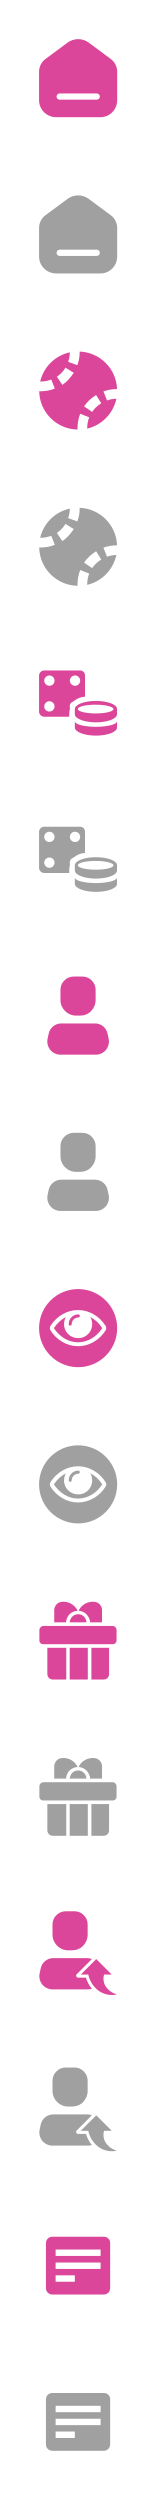
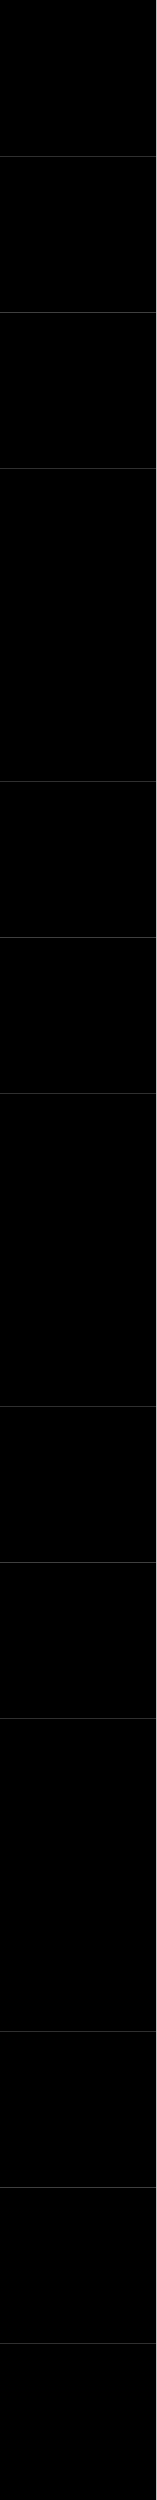
<svg xmlns="http://www.w3.org/2000/svg" version="1.1" id="Layer_1" x="0px" y="0px" viewBox="0 0 100 1600" style="enable-background:new 0 0 100 1600;" xml:space="preserve">
  <style type="text/css">
	.st0{fill:none;}
	.st1{fill:#DB469A;}
	.st2{fill:#A0A0A0;}
	.st3{fill-rule:evenodd;clip-rule:evenodd;fill:#DB469A;}
	.st4{fill-rule:evenodd;clip-rule:evenodd;fill:#A0A0A0;}
</style>
-   <rect class="st0" width="100" height="100" />
-   <rect y="100" class="st0" width="100" height="100" />
-   <rect y="200" class="st0" width="100" height="100" />
-   <rect y="300" class="st0" width="100" height="100" />
-   <rect y="400" class="st0" width="100" height="100" />
-   <rect y="500" class="st0" width="100" height="100" />
-   <rect y="600" class="st0" width="100" height="100" />
-   <rect y="700" class="st0" width="100" height="100" />
+   <rect className="st0" width="100" height="100" />
+   <rect y="100" className="st0" width="100" height="100" />
+   <rect y="200" className="st0" width="100" height="100" />
+   <rect y="300" className="st0" width="100" height="100" />
+   <rect y="400" className="st0" width="100" height="100" />
+   <rect y="500" className="st0" width="100" height="100" />
+   <rect y="600" className="st0" width="100" height="100" />
+   <rect y="700" className="st0" width="100" height="100" />
  <g>
-     <path class="st1" d="M61.6,675H38.4c-2.5-0.1-4.9-1.3-6.4-3.3s-2.1-4.6-1.5-7.1l0.6-2.8c0.7-3.9,4-6.7,7.9-6.8h22   c3.9,0.1,7.2,2.9,7.9,6.8l0.6,2.8c0.6,2.5,0,5.1-1.5,7.1S64.1,674.9,61.6,675z" />
-     <path class="st1" d="M51.2,650h-2.5c-5.5,0-10-4.5-10-10v-6.6c0-2.2,0.9-4.4,2.5-5.9c1.6-1.6,3.7-2.5,5.9-2.5h5.7   c2.2,0,4.4,0.9,5.9,2.5c1.6,1.6,2.5,3.7,2.5,5.9v6.6c0,2.7-1.1,5.2-2.9,7.1S53.9,650,51.2,650z" />
+     <path className="st1" d="M61.6,675H38.4c-2.5-0.1-4.9-1.3-6.4-3.3s-2.1-4.6-1.5-7.1l0.6-2.8c0.7-3.9,4-6.7,7.9-6.8h22   c3.9,0.1,7.2,2.9,7.9,6.8l0.6,2.8c0.6,2.5,0,5.1-1.5,7.1S64.1,674.9,61.6,675z" />
+     <path className="st1" d="M51.2,650h-2.5c-5.5,0-10-4.5-10-10v-6.6c0-2.2,0.9-4.4,2.5-5.9c1.6-1.6,3.7-2.5,5.9-2.5h5.7   c2.2,0,4.4,0.9,5.9,2.5c1.6,1.6,2.5,3.7,2.5,5.9v6.6c0,2.7-1.1,5.2-2.9,7.1S53.9,650,51.2,650z" />
  </g>
  <g>
-     <path class="st2" d="M61.6,775H38.4c-2.5-0.1-4.9-1.3-6.4-3.3s-2.1-4.6-1.5-7.1l0.6-2.8c0.7-3.9,4-6.7,7.9-6.8h22   c3.9,0.1,7.2,2.9,7.9,6.8l0.6,2.8c0.6,2.5,0,5.1-1.5,7.1S64.1,774.9,61.6,775z" />
-     <path class="st2" d="M51.2,750h-2.5c-5.5,0-10-4.5-10-10v-6.6c0-2.2,0.9-4.4,2.5-5.9c1.6-1.6,3.7-2.5,5.9-2.5h5.7   c2.2,0,4.4,0.9,5.9,2.5c1.6,1.6,2.5,3.7,2.5,5.9v6.6c0,2.7-1.1,5.2-2.9,7.1S53.9,750,51.2,750z" />
+     <path className="st2" d="M61.6,775H38.4c-2.5-0.1-4.9-1.3-6.4-3.3s-2.1-4.6-1.5-7.1l0.6-2.8c0.7-3.9,4-6.7,7.9-6.8h22   c3.9,0.1,7.2,2.9,7.9,6.8l0.6,2.8c0.6,2.5,0,5.1-1.5,7.1S64.1,774.9,61.6,775z" />
+     <path className="st2" d="M51.2,750h-2.5c-5.5,0-10-4.5-10-10v-6.6c0-2.2,0.9-4.4,2.5-5.9c1.6-1.6,3.7-2.5,5.9-2.5h5.7   c2.2,0,4.4,0.9,5.9,2.5c1.6,1.6,2.5,3.7,2.5,5.9v6.6c0,2.7-1.1,5.2-2.9,7.1S53.9,750,51.2,750z" />
  </g>
-   <rect y="800" class="st0" width="100" height="100" />
-   <rect y="900" class="st0" width="100" height="100" />
+   <rect y="800" className="st0" width="100" height="100" />
+   <rect y="900" className="st0" width="100" height="100" />
  <g>
-     <path class="st1" d="M51.3,429.1h-23c-1.8,0-3.3,1.5-3.3,3.3v23c0,1.8,1.5,3.3,3.3,3.3h16c-0.1-1.9,0.1-3.8,0.5-5.6   c-0.1-0.3-0.2-0.6-0.2-1c0-1.5,1-2.8,2.4-3.2c2.1-1.8,4.7-2.9,7.4-3v-13.5C54.5,430.6,53.1,429.1,51.3,429.1 M31.6,455.4   c-1.8,0-3.3-1.5-3.3-3.3s1.5-3.3,3.3-3.3c1.8,0,3.3,1.5,3.3,3.3S33.4,455.4,31.6,455.4z M31.6,438.9c-1.8,0-3.3-1.5-3.3-3.3   s1.5-3.3,3.3-3.3c1.8,0,3.3,1.5,3.3,3.3C34.9,437.5,33.4,438.9,31.6,438.9z M48,438.9c-1.8,0-3.3-1.5-3.3-3.3s1.5-3.3,3.3-3.3   s3.3,1.5,3.3,3.3C51.3,437.5,49.8,438.9,48,438.9z" />
-     <path class="st1" d="M61.4,465.2c-4,0-13.2-0.8-13.5-3.6c0,0.1,0,0.2,0,0.2v3.8c0,2.9,6.1,5.2,13.5,5.2c7.5,0,13.5-2.3,13.5-5.2   v-3.8v-0.2C74.7,464.4,65,465.2,61.4,465.2" />
-     <path class="st1" d="M61.4,448.6c-7.5,0-13.5,2.3-13.5,5.2v3.3c0,2.9,6.1,5.2,13.5,5.2c7.5,0,13.5-2.3,13.5-5.2v-3.3   C75,450.9,68.9,448.6,61.4,448.6z M61.2,456.6c-6.3,0-11.4-1.3-11.4-2.8c0-1.6,5.1-2.8,11.4-2.8s11.4,1.3,11.4,2.8   C72.6,455.4,67.5,456.6,61.2,456.6z" />
+     <path className="st1" d="M51.3,429.1h-23c-1.8,0-3.3,1.5-3.3,3.3v23c0,1.8,1.5,3.3,3.3,3.3h16c-0.1-1.9,0.1-3.8,0.5-5.6   c-0.1-0.3-0.2-0.6-0.2-1c0-1.5,1-2.8,2.4-3.2c2.1-1.8,4.7-2.9,7.4-3v-13.5C54.5,430.6,53.1,429.1,51.3,429.1 M31.6,455.4   c-1.8,0-3.3-1.5-3.3-3.3s1.5-3.3,3.3-3.3c1.8,0,3.3,1.5,3.3,3.3S33.4,455.4,31.6,455.4z M31.6,438.9c-1.8,0-3.3-1.5-3.3-3.3   s1.5-3.3,3.3-3.3c1.8,0,3.3,1.5,3.3,3.3C34.9,437.5,33.4,438.9,31.6,438.9z M48,438.9c-1.8,0-3.3-1.5-3.3-3.3s1.5-3.3,3.3-3.3   s3.3,1.5,3.3,3.3C51.3,437.5,49.8,438.9,48,438.9z" />
+     <path className="st1" d="M61.4,465.2c-4,0-13.2-0.8-13.5-3.6c0,0.1,0,0.2,0,0.2v3.8c0,2.9,6.1,5.2,13.5,5.2c7.5,0,13.5-2.3,13.5-5.2   v-3.8v-0.2C74.7,464.4,65,465.2,61.4,465.2" />
+     <path className="st1" d="M61.4,448.6c-7.5,0-13.5,2.3-13.5,5.2v3.3c0,2.9,6.1,5.2,13.5,5.2c7.5,0,13.5-2.3,13.5-5.2v-3.3   C75,450.9,68.9,448.6,61.4,448.6z M61.2,456.6c-6.3,0-11.4-1.3-11.4-2.8c0-1.6,5.1-2.8,11.4-2.8s11.4,1.3,11.4,2.8   C72.6,455.4,67.5,456.6,61.2,456.6z" />
  </g>
  <g>
-     <path class="st2" d="M51.3,529.1h-23c-1.8,0-3.3,1.5-3.3,3.3v23c0,1.8,1.5,3.3,3.3,3.3h16c-0.1-1.9,0.1-3.8,0.5-5.6   c-0.1-0.3-0.2-0.6-0.2-1c0-1.5,1-2.8,2.4-3.2c2.1-1.8,4.7-2.9,7.4-3v-13.5C54.5,530.6,53.1,529.1,51.3,529.1 M31.6,555.4   c-1.8,0-3.3-1.5-3.3-3.3s1.5-3.3,3.3-3.3c1.8,0,3.3,1.5,3.3,3.3S33.4,555.4,31.6,555.4z M31.6,538.9c-1.8,0-3.3-1.5-3.3-3.3   s1.5-3.3,3.3-3.3c1.8,0,3.3,1.5,3.3,3.3C34.9,537.5,33.4,538.9,31.6,538.9z M48,538.9c-1.8,0-3.3-1.5-3.3-3.3s1.5-3.3,3.3-3.3   s3.3,1.5,3.3,3.3C51.3,537.5,49.8,538.9,48,538.9z" />
-     <path class="st2" d="M61.4,565.2c-4,0-13.2-0.8-13.5-3.6c0,0.1,0,0.2,0,0.2v3.8c0,2.9,6.1,5.2,13.5,5.2c7.5,0,13.5-2.3,13.5-5.2   v-3.8v-0.2C74.7,564.4,65,565.2,61.4,565.2" />
-     <path class="st2" d="M61.4,548.6c-7.5,0-13.5,2.3-13.5,5.2v3.3c0,2.9,6.1,5.2,13.5,5.2c7.5,0,13.5-2.3,13.5-5.2v-3.3   C75,550.9,68.9,548.6,61.4,548.6z M61.2,556.6c-6.3,0-11.4-1.3-11.4-2.8c0-1.6,5.1-2.8,11.4-2.8s11.4,1.3,11.4,2.8   C72.6,555.4,67.5,556.6,61.2,556.6z" />
+     <path className="st2" d="M51.3,529.1h-23c-1.8,0-3.3,1.5-3.3,3.3v23c0,1.8,1.5,3.3,3.3,3.3h16c-0.1-1.9,0.1-3.8,0.5-5.6   c-0.1-0.3-0.2-0.6-0.2-1c0-1.5,1-2.8,2.4-3.2c2.1-1.8,4.7-2.9,7.4-3v-13.5C54.5,530.6,53.1,529.1,51.3,529.1 M31.6,555.4   c-1.8,0-3.3-1.5-3.3-3.3s1.5-3.3,3.3-3.3c1.8,0,3.3,1.5,3.3,3.3S33.4,555.4,31.6,555.4z M31.6,538.9c-1.8,0-3.3-1.5-3.3-3.3   s1.5-3.3,3.3-3.3c1.8,0,3.3,1.5,3.3,3.3C34.9,537.5,33.4,538.9,31.6,538.9z M48,538.9c-1.8,0-3.3-1.5-3.3-3.3s1.5-3.3,3.3-3.3   s3.3,1.5,3.3,3.3C51.3,537.5,49.8,538.9,48,538.9z" />
+     <path className="st2" d="M61.4,565.2c-4,0-13.2-0.8-13.5-3.6c0,0.1,0,0.2,0,0.2v3.8c0,2.9,6.1,5.2,13.5,5.2c7.5,0,13.5-2.3,13.5-5.2   v-3.8v-0.2C74.7,564.4,65,565.2,61.4,565.2" />
+     <path className="st2" d="M61.4,548.6c-7.5,0-13.5,2.3-13.5,5.2v3.3c0,2.9,6.1,5.2,13.5,5.2c7.5,0,13.5-2.3,13.5-5.2v-3.3   C75,550.9,68.9,548.6,61.4,548.6z M61.2,556.6c-6.3,0-11.4-1.3-11.4-2.8c0-1.6,5.1-2.8,11.4-2.8s11.4,1.3,11.4,2.8   C72.6,555.4,67.5,556.6,61.2,556.6z" />
  </g>
  <g>
-     <path class="st1" d="M66.2,250.5c2.8-1,5.7-1.5,8.7-1.5C74.5,236,64,225.5,51,225c0,0.1,0,0.2,0,0.3c0,2.9-0.5,5.7-1.5,8.4   l-5.9-2.1c0.7-2,1.1-4,1.1-6.1c-9.4,2-16.8,9.3-19,18.7c2.4,0,4.9-0.4,7.1-1.3l2.3,5.8c-3,1.2-6.1,1.7-9.3,1.7c-0.2,0-0.5,0-0.7,0   c0.2,13.4,11.1,24.3,24.5,24.5c-0.1-3.4,0.5-6.9,1.7-10.1l5.8,2.3c-0.9,2.2-1.3,4.7-1.3,7.1v0.1c9.4-2.2,16.6-9.6,18.7-19.1   c-2.1,0-4.1,0.4-6,1.1L66.2,250.5L66.2,250.5z M43.4,243.4c-1.1,1.1-2.2,2-3.5,2.9l-3.5-5.2c0.9-0.6,1.8-1.4,2.6-2.1   c1.1-1.1,2.1-2.3,2.9-3.7l5.3,3.3C46.1,240.3,44.8,241.9,43.4,243.4z M61.1,261c-0.8,0.8-1.5,1.7-2.1,2.6l-5.2-3.5   c0.9-1.3,1.8-2.4,2.9-3.5c1.5-1.5,3.1-2.7,4.8-3.8l3.3,5.3C63.4,258.9,62.2,259.9,61.1,261" />
+     <path className="st1" d="M66.2,250.5c2.8-1,5.7-1.5,8.7-1.5C74.5,236,64,225.5,51,225c0,0.1,0,0.2,0,0.3c0,2.9-0.5,5.7-1.5,8.4   l-5.9-2.1c0.7-2,1.1-4,1.1-6.1c-9.4,2-16.8,9.3-19,18.7c2.4,0,4.9-0.4,7.1-1.3l2.3,5.8c-3,1.2-6.1,1.7-9.3,1.7c-0.2,0-0.5,0-0.7,0   c0.2,13.4,11.1,24.3,24.5,24.5c-0.1-3.4,0.5-6.9,1.7-10.1l5.8,2.3c-0.9,2.2-1.3,4.7-1.3,7.1v0.1c9.4-2.2,16.6-9.6,18.7-19.1   c-2.1,0-4.1,0.4-6,1.1L66.2,250.5L66.2,250.5z M43.4,243.4c-1.1,1.1-2.2,2-3.5,2.9l-3.5-5.2c0.9-0.6,1.8-1.4,2.6-2.1   c1.1-1.1,2.1-2.3,2.9-3.7l5.3,3.3C46.1,240.3,44.8,241.9,43.4,243.4z M61.1,261c-0.8,0.8-1.5,1.7-2.1,2.6l-5.2-3.5   c0.9-1.3,1.8-2.4,2.9-3.5c1.5-1.5,3.1-2.7,4.8-3.8l3.3,5.3C63.4,258.9,62.2,259.9,61.1,261" />
  </g>
  <g>
-     <path class="st2" d="M66.2,350.5c2.8-1,5.7-1.5,8.7-1.5C74.5,336,64,325.5,51,325c0,0.1,0,0.2,0,0.3c0,2.9-0.5,5.7-1.5,8.4   l-5.9-2.1c0.7-2,1.1-4,1.1-6.1c-9.4,2-16.8,9.3-19,18.7c2.4,0,4.9-0.4,7.1-1.3l2.3,5.8c-3,1.2-6.1,1.7-9.3,1.7c-0.2,0-0.5,0-0.7,0   c0.2,13.4,11.1,24.3,24.5,24.5c-0.1-3.4,0.5-6.9,1.7-10.1l5.8,2.3c-0.9,2.2-1.3,4.7-1.3,7.1v0.1c9.4-2.2,16.6-9.6,18.7-19.1   c-2.1,0-4.1,0.4-6,1.1L66.2,350.5L66.2,350.5z M43.4,343.4c-1.1,1.1-2.2,2-3.5,2.9l-3.5-5.2c0.9-0.6,1.8-1.4,2.6-2.1   c1.1-1.1,2.1-2.3,2.9-3.7l5.3,3.3C46.1,340.3,44.8,341.9,43.4,343.4z M61.1,361c-0.8,0.8-1.5,1.7-2.1,2.6l-5.2-3.5   c0.9-1.3,1.8-2.4,2.9-3.5c1.5-1.5,3.1-2.7,4.8-3.8l3.3,5.3C63.4,358.9,62.2,359.9,61.1,361" />
+     <path className="st2" d="M66.2,350.5c2.8-1,5.7-1.5,8.7-1.5C74.5,336,64,325.5,51,325c0,0.1,0,0.2,0,0.3c0,2.9-0.5,5.7-1.5,8.4   l-5.9-2.1c0.7-2,1.1-4,1.1-6.1c-9.4,2-16.8,9.3-19,18.7c2.4,0,4.9-0.4,7.1-1.3l2.3,5.8c-3,1.2-6.1,1.7-9.3,1.7c-0.2,0-0.5,0-0.7,0   c0.2,13.4,11.1,24.3,24.5,24.5c-0.1-3.4,0.5-6.9,1.7-10.1l5.8,2.3c-0.9,2.2-1.3,4.7-1.3,7.1v0.1c9.4-2.2,16.6-9.6,18.7-19.1   c-2.1,0-4.1,0.4-6,1.1L66.2,350.5L66.2,350.5z M43.4,343.4c-1.1,1.1-2.2,2-3.5,2.9l-3.5-5.2c0.9-0.6,1.8-1.4,2.6-2.1   c1.1-1.1,2.1-2.3,2.9-3.7l5.3,3.3C46.1,340.3,44.8,341.9,43.4,343.4z M61.1,361c-0.8,0.8-1.5,1.7-2.1,2.6l-5.2-3.5   c0.9-1.3,1.8-2.4,2.9-3.5c1.5-1.5,3.1-2.7,4.8-3.8l3.3,5.3C63.4,358.9,62.2,359.9,61.1,361" />
  </g>
-   <path class="st3" d="M56.8,27.3l13.9,10.3c2.7,1.9,4.3,5,4.3,8.3v18.6c-0.2,6-5.1,10.7-11.1,10.5H36.1c-6,0.1-10.9-4.6-11.1-10.5  V45.9c0-3.3,1.6-6.4,4.3-8.3l13.9-10.3C47.2,24.3,52.8,24.3,56.8,27.3z M38.2,63.8h23.7c1.1,0,2-0.9,2-2s-0.9-2-2-2H38.2  c-1.1,0-2,0.9-2,2C36.2,63,37.1,63.8,38.2,63.8z" />
-   <path class="st4" d="M56.8,127.3l13.9,10.3c2.7,1.9,4.3,5,4.3,8.3v18.6c-0.2,6-5.1,10.7-11.1,10.5H36.1c-6,0.1-10.9-4.6-11.1-10.5  v-18.6c0-3.3,1.6-6.4,4.3-8.3l13.9-10.3C47.2,124.3,52.8,124.3,56.8,127.3z M38.2,163.8h23.7c1.1,0,2-0.9,2-2s-0.9-2-2-2H38.2  c-1.1,0-2,0.9-2,2C36.2,163,37.1,163.8,38.2,163.8z" />
-   <rect y="1100" class="st0" width="100" height="100" />
+   <path className="st3" d="M56.8,27.3l13.9,10.3c2.7,1.9,4.3,5,4.3,8.3v18.6c-0.2,6-5.1,10.7-11.1,10.5H36.1c-6,0.1-10.9-4.6-11.1-10.5  V45.9c0-3.3,1.6-6.4,4.3-8.3l13.9-10.3C47.2,24.3,52.8,24.3,56.8,27.3z M38.2,63.8h23.7c1.1,0,2-0.9,2-2s-0.9-2-2-2H38.2  c-1.1,0-2,0.9-2,2C36.2,63,37.1,63.8,38.2,63.8z" />
+   <path className="st4" d="M56.8,127.3l13.9,10.3c2.7,1.9,4.3,5,4.3,8.3v18.6c-0.2,6-5.1,10.7-11.1,10.5H36.1c-6,0.1-10.9-4.6-11.1-10.5  v-18.6c0-3.3,1.6-6.4,4.3-8.3l13.9-10.3C47.2,124.3,52.8,124.3,56.8,127.3z M38.2,163.8h23.7c1.1,0,2-0.9,2-2s-0.9-2-2-2H38.2  c-1.1,0-2,0.9-2,2C36.2,163,37.1,163.8,38.2,163.8z" />
+   <rect y="1100" className="st0" width="100" height="100" />
  <g>
-     <path class="st2" d="M49.7,1130.9c-0.9-1.9-2.4-3.5-4.3-4.6c-1.9-1-4-1.4-6.2-1.1c-1.3,0.2-2.4,0.8-3.2,1.8s-1.3,2.2-1.3,3.4v7.9   h7.6c0.1-1.9,0.8-3.8,2.2-5.2C45.9,1131.8,47.8,1130.9,49.7,1130.9z" />
-     <path class="st2" d="M44.6,1138.3h10.7c0-1.4-0.6-2.7-1.6-3.7s-2.3-1.5-3.7-1.5s-2.7,0.5-3.7,1.5   C45.3,1135.6,44.7,1136.9,44.6,1138.3z" />
-     <path class="st2" d="M57.7,1138.3h7.6v-7.9c0-1.3-0.5-2.5-1.3-3.4c-0.8-1-2-1.6-3.2-1.8c-2.1-0.3-4.3,0.1-6.2,1.1s-3.4,2.6-4.3,4.6   c1.9,0.1,3.8,0.9,5.1,2.3S57.6,1136.4,57.7,1138.3z" />
-     <path class="st2" d="M30.3,1171.5c0,0.4,0.1,0.9,0.3,1.3c0.2,0.4,0.4,0.8,0.7,1.1c0.3,0.3,0.7,0.6,1.1,0.7c0.4,0.2,0.9,0.3,1.3,0.3   h8.7v-20.3H30.3V1171.5z" />
-     <path class="st2" d="M72.1,1140.6H27.9c-0.7,0-1.4,0.3-1.9,0.8s-0.8,1.2-0.8,1.9v6.6c0,0.7,0.3,1.3,0.7,1.7   c0.5,0.5,1.1,0.7,1.7,0.7h44.6c0.7,0,1.3-0.3,1.7-0.7c0.5-0.5,0.7-1.1,0.7-1.7v-6.6c0-0.7-0.3-1.4-0.8-1.9   C73.5,1140.9,72.8,1140.6,72.1,1140.6L72.1,1140.6z" />
-     <path class="st2" d="M58.5,1174.9h7.9c0.9,0,1.8-0.4,2.4-1s1-1.5,1-2.4v-16.9H58.5V1174.9z" />
-     <path class="st2" d="M56.2,1154.6H44.6v20.3h11.6C56.2,1174.9,56.2,1154.6,56.2,1154.6z" />
+     <path className="st2" d="M49.7,1130.9c-0.9-1.9-2.4-3.5-4.3-4.6c-1.9-1-4-1.4-6.2-1.1c-1.3,0.2-2.4,0.8-3.2,1.8s-1.3,2.2-1.3,3.4v7.9   h7.6c0.1-1.9,0.8-3.8,2.2-5.2C45.9,1131.8,47.8,1130.9,49.7,1130.9z" />
+     <path className="st2" d="M44.6,1138.3h10.7c0-1.4-0.6-2.7-1.6-3.7s-2.3-1.5-3.7-1.5s-2.7,0.5-3.7,1.5   C45.3,1135.6,44.7,1136.9,44.6,1138.3z" />
+     <path className="st2" d="M57.7,1138.3h7.6v-7.9c0-1.3-0.5-2.5-1.3-3.4c-0.8-1-2-1.6-3.2-1.8c-2.1-0.3-4.3,0.1-6.2,1.1s-3.4,2.6-4.3,4.6   c1.9,0.1,3.8,0.9,5.1,2.3S57.6,1136.4,57.7,1138.3z" />
+     <path className="st2" d="M30.3,1171.5c0,0.4,0.1,0.9,0.3,1.3c0.2,0.4,0.4,0.8,0.7,1.1c0.3,0.3,0.7,0.6,1.1,0.7c0.4,0.2,0.9,0.3,1.3,0.3   h8.7v-20.3H30.3V1171.5z" />
+     <path className="st2" d="M72.1,1140.6H27.9c-0.7,0-1.4,0.3-1.9,0.8s-0.8,1.2-0.8,1.9v6.6c0,0.7,0.3,1.3,0.7,1.7   c0.5,0.5,1.1,0.7,1.7,0.7h44.6c0.7,0,1.3-0.3,1.7-0.7c0.5-0.5,0.7-1.1,0.7-1.7v-6.6c0-0.7-0.3-1.4-0.8-1.9   C73.5,1140.9,72.8,1140.6,72.1,1140.6L72.1,1140.6z" />
+     <path className="st2" d="M58.5,1174.9h7.9c0.9,0,1.8-0.4,2.4-1s1-1.5,1-2.4v-16.9H58.5V1174.9z" />
+     <path className="st2" d="M56.2,1154.6H44.6v20.3h11.6C56.2,1174.9,56.2,1154.6,56.2,1154.6z" />
  </g>
-   <rect y="1000" class="st0" width="100" height="100" />
+   <rect y="1000" className="st0" width="100" height="100" />
  <g>
-     <path class="st1" d="M49.7,1030.9c-0.9-1.9-2.4-3.5-4.3-4.6c-1.9-1-4-1.4-6.2-1.1c-1.3,0.2-2.4,0.8-3.2,1.8s-1.3,2.2-1.3,3.4v7.9   h7.6c0.1-1.9,0.8-3.8,2.2-5.2C45.9,1031.8,47.8,1030.9,49.7,1030.9z" />
-     <path class="st1" d="M44.6,1038.3h10.7c0-1.4-0.6-2.7-1.6-3.7s-2.3-1.5-3.7-1.5s-2.7,0.5-3.7,1.5   C45.3,1035.6,44.7,1036.9,44.6,1038.3z" />
-     <path class="st1" d="M57.7,1038.3h7.6v-7.9c0-1.3-0.5-2.5-1.3-3.4c-0.8-1-2-1.6-3.2-1.8c-2.1-0.3-4.3,0.1-6.2,1.1s-3.4,2.6-4.3,4.6   c1.9,0.1,3.8,0.9,5.1,2.3S57.6,1036.4,57.7,1038.3z" />
-     <path class="st1" d="M30.3,1071.5c0,0.4,0.1,0.9,0.3,1.3c0.2,0.4,0.4,0.8,0.7,1.1c0.3,0.3,0.7,0.6,1.1,0.7c0.4,0.2,0.9,0.3,1.3,0.3   h8.7v-20.3H30.3V1071.5z" />
-     <path class="st1" d="M72.1,1040.6H27.9c-0.7,0-1.4,0.3-1.9,0.8s-0.8,1.2-0.8,1.9v6.6c0,0.7,0.3,1.3,0.7,1.7   c0.5,0.5,1.1,0.7,1.7,0.7h44.6c0.7,0,1.3-0.3,1.7-0.7c0.5-0.5,0.7-1.1,0.7-1.7v-6.6c0-0.7-0.3-1.4-0.8-1.9   C73.5,1040.9,72.8,1040.6,72.1,1040.6L72.1,1040.6z" />
-     <path class="st1" d="M58.5,1074.9h7.9c0.9,0,1.8-0.4,2.4-1s1-1.5,1-2.4v-16.9H58.5V1074.9z" />
-     <path class="st1" d="M56.2,1054.6H44.6v20.3h11.6C56.2,1074.9,56.2,1054.6,56.2,1054.6z" />
+     <path className="st1" d="M49.7,1030.9c-0.9-1.9-2.4-3.5-4.3-4.6c-1.9-1-4-1.4-6.2-1.1c-1.3,0.2-2.4,0.8-3.2,1.8s-1.3,2.2-1.3,3.4v7.9   h7.6c0.1-1.9,0.8-3.8,2.2-5.2C45.9,1031.8,47.8,1030.9,49.7,1030.9z" />
+     <path className="st1" d="M44.6,1038.3h10.7c0-1.4-0.6-2.7-1.6-3.7s-2.3-1.5-3.7-1.5s-2.7,0.5-3.7,1.5   C45.3,1035.6,44.7,1036.9,44.6,1038.3z" />
+     <path className="st1" d="M57.7,1038.3h7.6v-7.9c0-1.3-0.5-2.5-1.3-3.4c-0.8-1-2-1.6-3.2-1.8c-2.1-0.3-4.3,0.1-6.2,1.1s-3.4,2.6-4.3,4.6   c1.9,0.1,3.8,0.9,5.1,2.3S57.6,1036.4,57.7,1038.3z" />
+     <path className="st1" d="M30.3,1071.5c0,0.4,0.1,0.9,0.3,1.3c0.2,0.4,0.4,0.8,0.7,1.1c0.3,0.3,0.7,0.6,1.1,0.7c0.4,0.2,0.9,0.3,1.3,0.3   h8.7v-20.3H30.3V1071.5z" />
+     <path className="st1" d="M72.1,1040.6H27.9c-0.7,0-1.4,0.3-1.9,0.8s-0.8,1.2-0.8,1.9v6.6c0,0.7,0.3,1.3,0.7,1.7   c0.5,0.5,1.1,0.7,1.7,0.7h44.6c0.7,0,1.3-0.3,1.7-0.7c0.5-0.5,0.7-1.1,0.7-1.7v-6.6c0-0.7-0.3-1.4-0.8-1.9   C73.5,1040.9,72.8,1040.6,72.1,1040.6L72.1,1040.6z" />
+     <path className="st1" d="M58.5,1074.9h7.9c0.9,0,1.8-0.4,2.4-1s1-1.5,1-2.4v-16.9H58.5V1074.9z" />
+     <path className="st1" d="M56.2,1054.6H44.6v20.3h11.6C56.2,1074.9,56.2,1054.6,56.2,1054.6z" />
  </g>
-   <rect y="1200" class="st0" width="100" height="100" />
-   <rect y="1300" class="st0" width="100" height="100" />
-   <rect y="1400" class="st0" width="100" height="100" />
-   <rect y="1500" class="st0" width="100" height="100" />
-   <path id="bxs-detail" class="st1" d="M66.5,1431.5h-33c-2.3,0-4.1,1.8-4.1,4.1v28.8c0,2.3,1.8,4.1,4.1,4.1h32.9  c2.3,0,4.1-1.8,4.1-4.1v-28.8C70.6,1433.3,68.7,1431.5,66.5,1431.5z M47.9,1460.3H35.6v-4.1h12.3  C47.9,1456.2,47.9,1460.3,47.9,1460.3z M64.4,1452.1H35.6v-4.1h28.8C64.4,1448,64.4,1452.1,64.4,1452.1z M64.4,1443.8H35.6v-4.1  h28.8C64.4,1439.7,64.4,1443.8,64.4,1443.8z" />
-   <path id="bxs-detail_00000059999023263710367940000001689790842871762056_" class="st2" d="M66.5,1531.5h-33c-2.3,0-4.1,1.8-4.1,4.1  v28.8c0,2.3,1.8,4.1,4.1,4.1h32.9c2.3,0,4.1-1.8,4.1-4.1v-28.8C70.6,1533.3,68.7,1531.5,66.5,1531.5z M47.9,1560.3H35.6v-4.1h12.3  C47.9,1556.2,47.9,1560.3,47.9,1560.3z M64.4,1552.1H35.6v-4.1h28.8C64.4,1548,64.4,1552.1,64.4,1552.1z M64.4,1543.8H35.6v-4.1  h28.8C64.4,1539.7,64.4,1543.8,64.4,1543.8z" />
+   <rect y="1200" className="st0" width="100" height="100" />
+   <rect y="1300" className="st0" width="100" height="100" />
+   <rect y="1400" className="st0" width="100" height="100" />
+   <rect y="1500" className="st0" width="100" height="100" />
+   <path id="bxs-detail" className="st1" d="M66.5,1431.5h-33c-2.3,0-4.1,1.8-4.1,4.1v28.8c0,2.3,1.8,4.1,4.1,4.1h32.9  c2.3,0,4.1-1.8,4.1-4.1v-28.8C70.6,1433.3,68.7,1431.5,66.5,1431.5z M47.9,1460.3H35.6v-4.1h12.3  C47.9,1456.2,47.9,1460.3,47.9,1460.3z M64.4,1452.1H35.6v-4.1h28.8C64.4,1448,64.4,1452.1,64.4,1452.1z M64.4,1443.8H35.6v-4.1  h28.8C64.4,1439.7,64.4,1443.8,64.4,1443.8z" />
+   <path id="bxs-detail_00000059999023263710367940000001689790842871762056_" className="st2" d="M66.5,1531.5h-33c-2.3,0-4.1,1.8-4.1,4.1  v28.8c0,2.3,1.8,4.1,4.1,4.1h32.9c2.3,0,4.1-1.8,4.1-4.1v-28.8C70.6,1533.3,68.7,1531.5,66.5,1531.5z M47.9,1560.3H35.6v-4.1h12.3  C47.9,1556.2,47.9,1560.3,47.9,1560.3z M64.4,1552.1H35.6v-4.1h28.8C64.4,1548,64.4,1552.1,64.4,1552.1z M64.4,1543.8H35.6v-4.1  h28.8C64.4,1539.7,64.4,1543.8,64.4,1543.8z" />
  <g>
    <g>
-       <path class="st1" d="M58.8,1272.8c-0.8,0.3-1.6,0.4-2.4,0.4H33.3c-2.5-0.1-4.9-1.3-6.4-3.3s-2.1-4.6-1.5-7.1l0.6-2.8    c0.7-3.9,4-6.7,7.9-6.8h22c1,0,2,0.2,2.9,0.6l-9.7,9.7c-0.8,0.8-0.2,2.2,0.9,2.2h5C55.8,1268.3,57.1,1270.8,58.8,1272.8z" />
-       <path class="st1" d="M46.1,1248.2h-2.5c-5.5,0-10-4.5-10-10v-6.6c0-2.2,0.9-4.4,2.5-5.9c1.6-1.6,3.7-2.5,5.9-2.5h5.7    c2.2,0,4.4,0.9,5.9,2.5c1.6,1.6,2.5,3.7,2.5,5.9v6.6c0,2.7-1.1,5.2-2.9,7.1C51.4,1247.2,48.8,1248.2,46.1,1248.2z" />
+       <path className="st1" d="M58.8,1272.8c-0.8,0.3-1.6,0.4-2.4,0.4H33.3c-2.5-0.1-4.9-1.3-6.4-3.3s-2.1-4.6-1.5-7.1l0.6-2.8    c0.7-3.9,4-6.7,7.9-6.8h22c1,0,2,0.2,2.9,0.6l-9.7,9.7c-0.8,0.8-0.2,2.2,0.9,2.2h5C55.8,1268.3,57.1,1270.8,58.8,1272.8z" />
+       <path className="st1" d="M46.1,1248.2h-2.5c-5.5,0-10-4.5-10-10v-6.6c0-2.2,0.9-4.4,2.5-5.9c1.6-1.6,3.7-2.5,5.9-2.5h5.7    c2.2,0,4.4,0.9,5.9,2.5c1.6,1.6,2.5,3.7,2.5,5.9v6.6c0,2.7-1.1,5.2-2.9,7.1C51.4,1247.2,48.8,1248.2,46.1,1248.2z" />
    </g>
-     <path class="st1" d="M67.3,1270.7c-1.2-2.2-1.4-4.8-0.7-7h4.9l-9.9-9.9l-9.9,9.9h4.8c0.9,4.4,3.5,8.3,7.1,10.7   c3.5,2.3,7.7,2.9,11.2,2C71.4,1275.5,68.7,1273.3,67.3,1270.7z" />
+     <path className="st1" d="M67.3,1270.7c-1.2-2.2-1.4-4.8-0.7-7h4.9l-9.9-9.9l-9.9,9.9h4.8c0.9,4.4,3.5,8.3,7.1,10.7   c3.5,2.3,7.7,2.9,11.2,2C71.4,1275.5,68.7,1273.3,67.3,1270.7z" />
  </g>
  <g>
    <g>
-       <path class="st2" d="M58.8,1372.8c-0.8,0.3-1.6,0.4-2.4,0.4H33.3c-2.5-0.1-4.9-1.3-6.4-3.3s-2.1-4.6-1.5-7.1l0.6-2.8    c0.7-3.9,4-6.7,7.9-6.8h22c1,0,2,0.2,2.9,0.6l-9.7,9.7c-0.8,0.8-0.2,2.2,0.9,2.2h5C55.8,1368.3,57.1,1370.8,58.8,1372.8z" />
-       <path class="st2" d="M46.1,1348.2h-2.5c-5.5,0-10-4.5-10-10v-6.6c0-2.2,0.9-4.4,2.5-5.9c1.6-1.6,3.7-2.5,5.9-2.5h5.7    c2.2,0,4.4,0.9,5.9,2.5c1.6,1.6,2.5,3.7,2.5,5.9v6.6c0,2.7-1.1,5.2-2.9,7.1C51.4,1347.2,48.8,1348.2,46.1,1348.2z" />
+       <path className="st2" d="M58.8,1372.8c-0.8,0.3-1.6,0.4-2.4,0.4H33.3c-2.5-0.1-4.9-1.3-6.4-3.3s-2.1-4.6-1.5-7.1l0.6-2.8    c0.7-3.9,4-6.7,7.9-6.8h22c1,0,2,0.2,2.9,0.6l-9.7,9.7c-0.8,0.8-0.2,2.2,0.9,2.2h5C55.8,1368.3,57.1,1370.8,58.8,1372.8z" />
+       <path className="st2" d="M46.1,1348.2h-2.5c-5.5,0-10-4.5-10-10v-6.6c0-2.2,0.9-4.4,2.5-5.9c1.6-1.6,3.7-2.5,5.9-2.5h5.7    c2.2,0,4.4,0.9,5.9,2.5c1.6,1.6,2.5,3.7,2.5,5.9v6.6c0,2.7-1.1,5.2-2.9,7.1C51.4,1347.2,48.8,1348.2,46.1,1348.2z" />
    </g>
-     <path class="st2" d="M67.3,1370.7c-1.2-2.2-1.4-4.8-0.7-7h4.9l-9.9-9.9l-9.9,9.9h4.8c0.9,4.4,3.5,8.3,7.1,10.7   c3.5,2.3,7.7,2.9,11.2,2C71.4,1375.5,68.7,1373.3,67.3,1370.7z" />
+     <path className="st2" d="M67.3,1370.7c-1.2-2.2-1.4-4.8-0.7-7h4.9l-9.9-9.9l-9.9,9.9h4.8c0.9,4.4,3.5,8.3,7.1,10.7   c3.5,2.3,7.7,2.9,11.2,2C71.4,1375.5,68.7,1373.3,67.3,1370.7z" />
  </g>
  <g>
-     <path class="st1" d="M57.8,842.9c0.8,1.4,1.2,2.9,1.2,4.5c0,2.4-0.9,4.7-2.6,6.4c-1.7,1.7-4,2.7-6.4,2.6c-2.4,0-4.7-0.9-6.4-2.6   c-1.7-1.7-2.7-4-2.6-6.4c0-1.6,0.4-3.2,1.2-4.5c-3.1,1.6-5.8,4.1-7.7,7.1c1.7,2.7,4,4.9,6.7,6.6c5.4,3.3,12.1,3.3,17.5,0   c2.7-1.6,5-3.9,6.7-6.6C63.6,847,60.9,844.5,57.8,842.9z" />
-     <path class="st1" d="M50,825c-13.8,0-25,11.2-25,25s11.2,25,25,25s25-11.2,25-25S63.8,825,50,825z M67.6,851.4   c-1.9,3.1-4.5,5.6-7.6,7.4c-6.2,3.7-13.9,3.7-20.1,0c-3.1-1.8-5.7-4.3-7.6-7.4c-0.5-0.8-0.5-1.9,0-2.8c1.9-3.1,4.5-5.6,7.6-7.4   c6.2-3.7,13.9-3.7,20.1,0c3.1,1.8,5.7,4.3,7.6,7.4c0.3,0.4,0.4,0.9,0.4,1.4C68,850.5,67.9,851,67.6,851.4z" />
-     <path class="st1" d="M44.9,848.4c0.5,0,1-0.4,1-1c0-2.3,1.9-4.2,4.2-4.2c0.5,0,1-0.4,1-1l0,0c0-0.5-0.4-1-1-1l0,0   c-1.6,0-3.2,0.6-4.3,1.8c-1.2,1.1-1.8,2.7-1.8,4.3C43.9,848,44.3,848.4,44.9,848.4z" />
+     <path className="st1" d="M57.8,842.9c0.8,1.4,1.2,2.9,1.2,4.5c0,2.4-0.9,4.7-2.6,6.4c-1.7,1.7-4,2.7-6.4,2.6c-2.4,0-4.7-0.9-6.4-2.6   c-1.7-1.7-2.7-4-2.6-6.4c0-1.6,0.4-3.2,1.2-4.5c-3.1,1.6-5.8,4.1-7.7,7.1c1.7,2.7,4,4.9,6.7,6.6c5.4,3.3,12.1,3.3,17.5,0   c2.7-1.6,5-3.9,6.7-6.6C63.6,847,60.9,844.5,57.8,842.9z" />
+     <path className="st1" d="M50,825c-13.8,0-25,11.2-25,25s11.2,25,25,25s25-11.2,25-25S63.8,825,50,825z M67.6,851.4   c-1.9,3.1-4.5,5.6-7.6,7.4c-6.2,3.7-13.9,3.7-20.1,0c-3.1-1.8-5.7-4.3-7.6-7.4c-0.5-0.8-0.5-1.9,0-2.8c1.9-3.1,4.5-5.6,7.6-7.4   c6.2-3.7,13.9-3.7,20.1,0c3.1,1.8,5.7,4.3,7.6,7.4c0.3,0.4,0.4,0.9,0.4,1.4C68,850.5,67.9,851,67.6,851.4z" />
+     <path className="st1" d="M44.9,848.4c0.5,0,1-0.4,1-1c0-2.3,1.9-4.2,4.2-4.2c0.5,0,1-0.4,1-1l0,0c0-0.5-0.4-1-1-1l0,0   c-1.6,0-3.2,0.6-4.3,1.8c-1.2,1.1-1.8,2.7-1.8,4.3C43.9,848,44.3,848.4,44.9,848.4z" />
  </g>
  <g>
-     <path class="st2" d="M57.8,942.9c0.8,1.4,1.2,2.9,1.2,4.5c0,2.4-0.9,4.7-2.6,6.4c-1.7,1.7-4,2.7-6.4,2.6c-2.4,0-4.7-0.9-6.4-2.6   c-1.7-1.7-2.7-4-2.6-6.4c0-1.6,0.4-3.2,1.2-4.5c-3.1,1.6-5.8,4.1-7.7,7.1c1.7,2.7,4,4.9,6.7,6.6c5.4,3.3,12.1,3.3,17.5,0   c2.7-1.6,5-3.9,6.7-6.6C63.6,947,60.9,944.5,57.8,942.9z" />
-     <path class="st2" d="M44.9,948.4c0.5,0,1-0.4,1-1c0-2.3,1.9-4.2,4.2-4.2c0.5,0,1-0.4,1-1l0,0c0-0.5-0.4-1-1-1l0,0   c-1.6,0-3.2,0.6-4.3,1.8c-1.2,1.1-1.8,2.7-1.8,4.3C43.9,948,44.3,948.4,44.9,948.4z" />
-     <path class="st2" d="M50,925c-13.8,0-25,11.2-25,25s11.2,25,25,25s25-11.2,25-25S63.8,925,50,925z M67.6,951.4   c-1.9,3.1-4.5,5.6-7.6,7.4c-6.2,3.7-13.9,3.7-20.1,0c-3.1-1.8-5.7-4.3-7.6-7.4c-0.5-0.8-0.5-1.9,0-2.8c1.9-3.1,4.5-5.6,7.6-7.4   c6.2-3.7,13.9-3.7,20.1,0c3.1,1.8,5.7,4.3,7.6,7.4c0.3,0.4,0.4,0.9,0.4,1.4C68,950.5,67.9,951,67.6,951.4z" />
+     <path className="st2" d="M57.8,942.9c0.8,1.4,1.2,2.9,1.2,4.5c0,2.4-0.9,4.7-2.6,6.4c-1.7,1.7-4,2.7-6.4,2.6c-2.4,0-4.7-0.9-6.4-2.6   c-1.7-1.7-2.7-4-2.6-6.4c0-1.6,0.4-3.2,1.2-4.5c-3.1,1.6-5.8,4.1-7.7,7.1c1.7,2.7,4,4.9,6.7,6.6c5.4,3.3,12.1,3.3,17.5,0   c2.7-1.6,5-3.9,6.7-6.6C63.6,947,60.9,944.5,57.8,942.9z" />
+     <path className="st2" d="M44.9,948.4c0.5,0,1-0.4,1-1c0-2.3,1.9-4.2,4.2-4.2c0.5,0,1-0.4,1-1l0,0c0-0.5-0.4-1-1-1l0,0   c-1.6,0-3.2,0.6-4.3,1.8c-1.2,1.1-1.8,2.7-1.8,4.3C43.9,948,44.3,948.4,44.9,948.4z" />
+     <path className="st2" d="M50,925c-13.8,0-25,11.2-25,25s11.2,25,25,25s25-11.2,25-25S63.8,925,50,925z M67.6,951.4   c-1.9,3.1-4.5,5.6-7.6,7.4c-6.2,3.7-13.9,3.7-20.1,0c-3.1-1.8-5.7-4.3-7.6-7.4c-0.5-0.8-0.5-1.9,0-2.8c1.9-3.1,4.5-5.6,7.6-7.4   c6.2-3.7,13.9-3.7,20.1,0c3.1,1.8,5.7,4.3,7.6,7.4c0.3,0.4,0.4,0.9,0.4,1.4C68,950.5,67.9,951,67.6,951.4z" />
  </g>
</svg>
